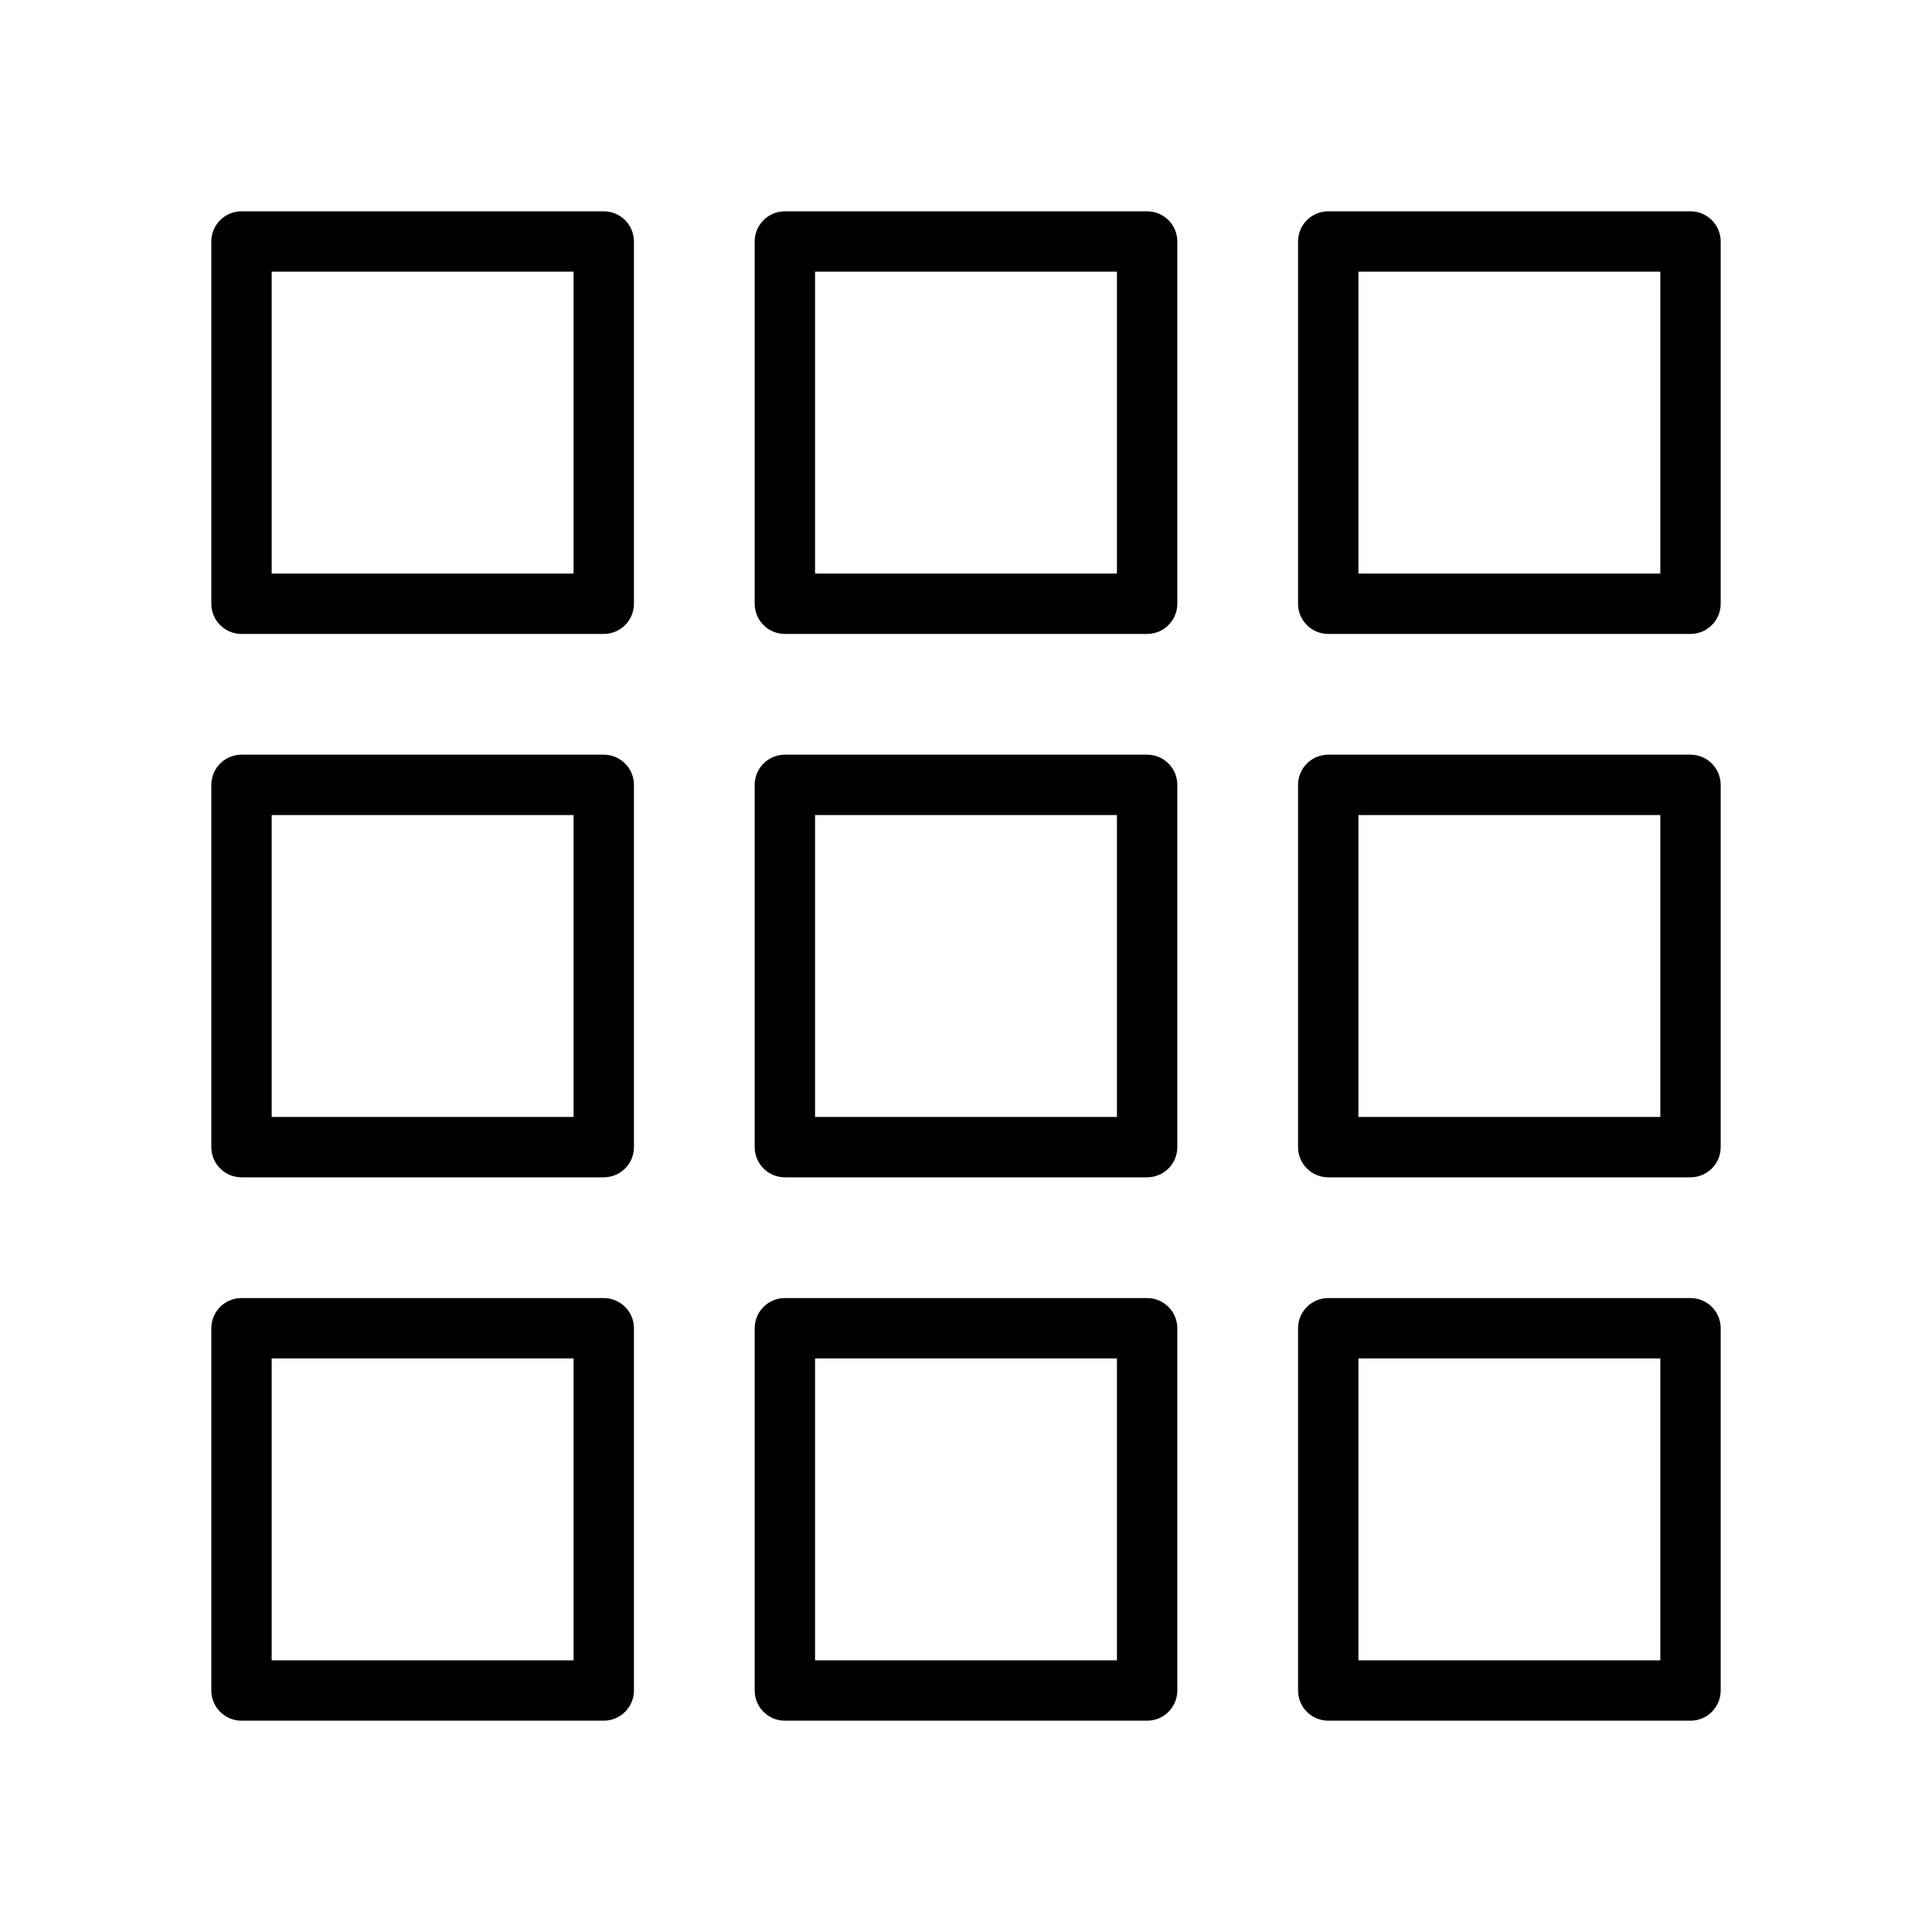
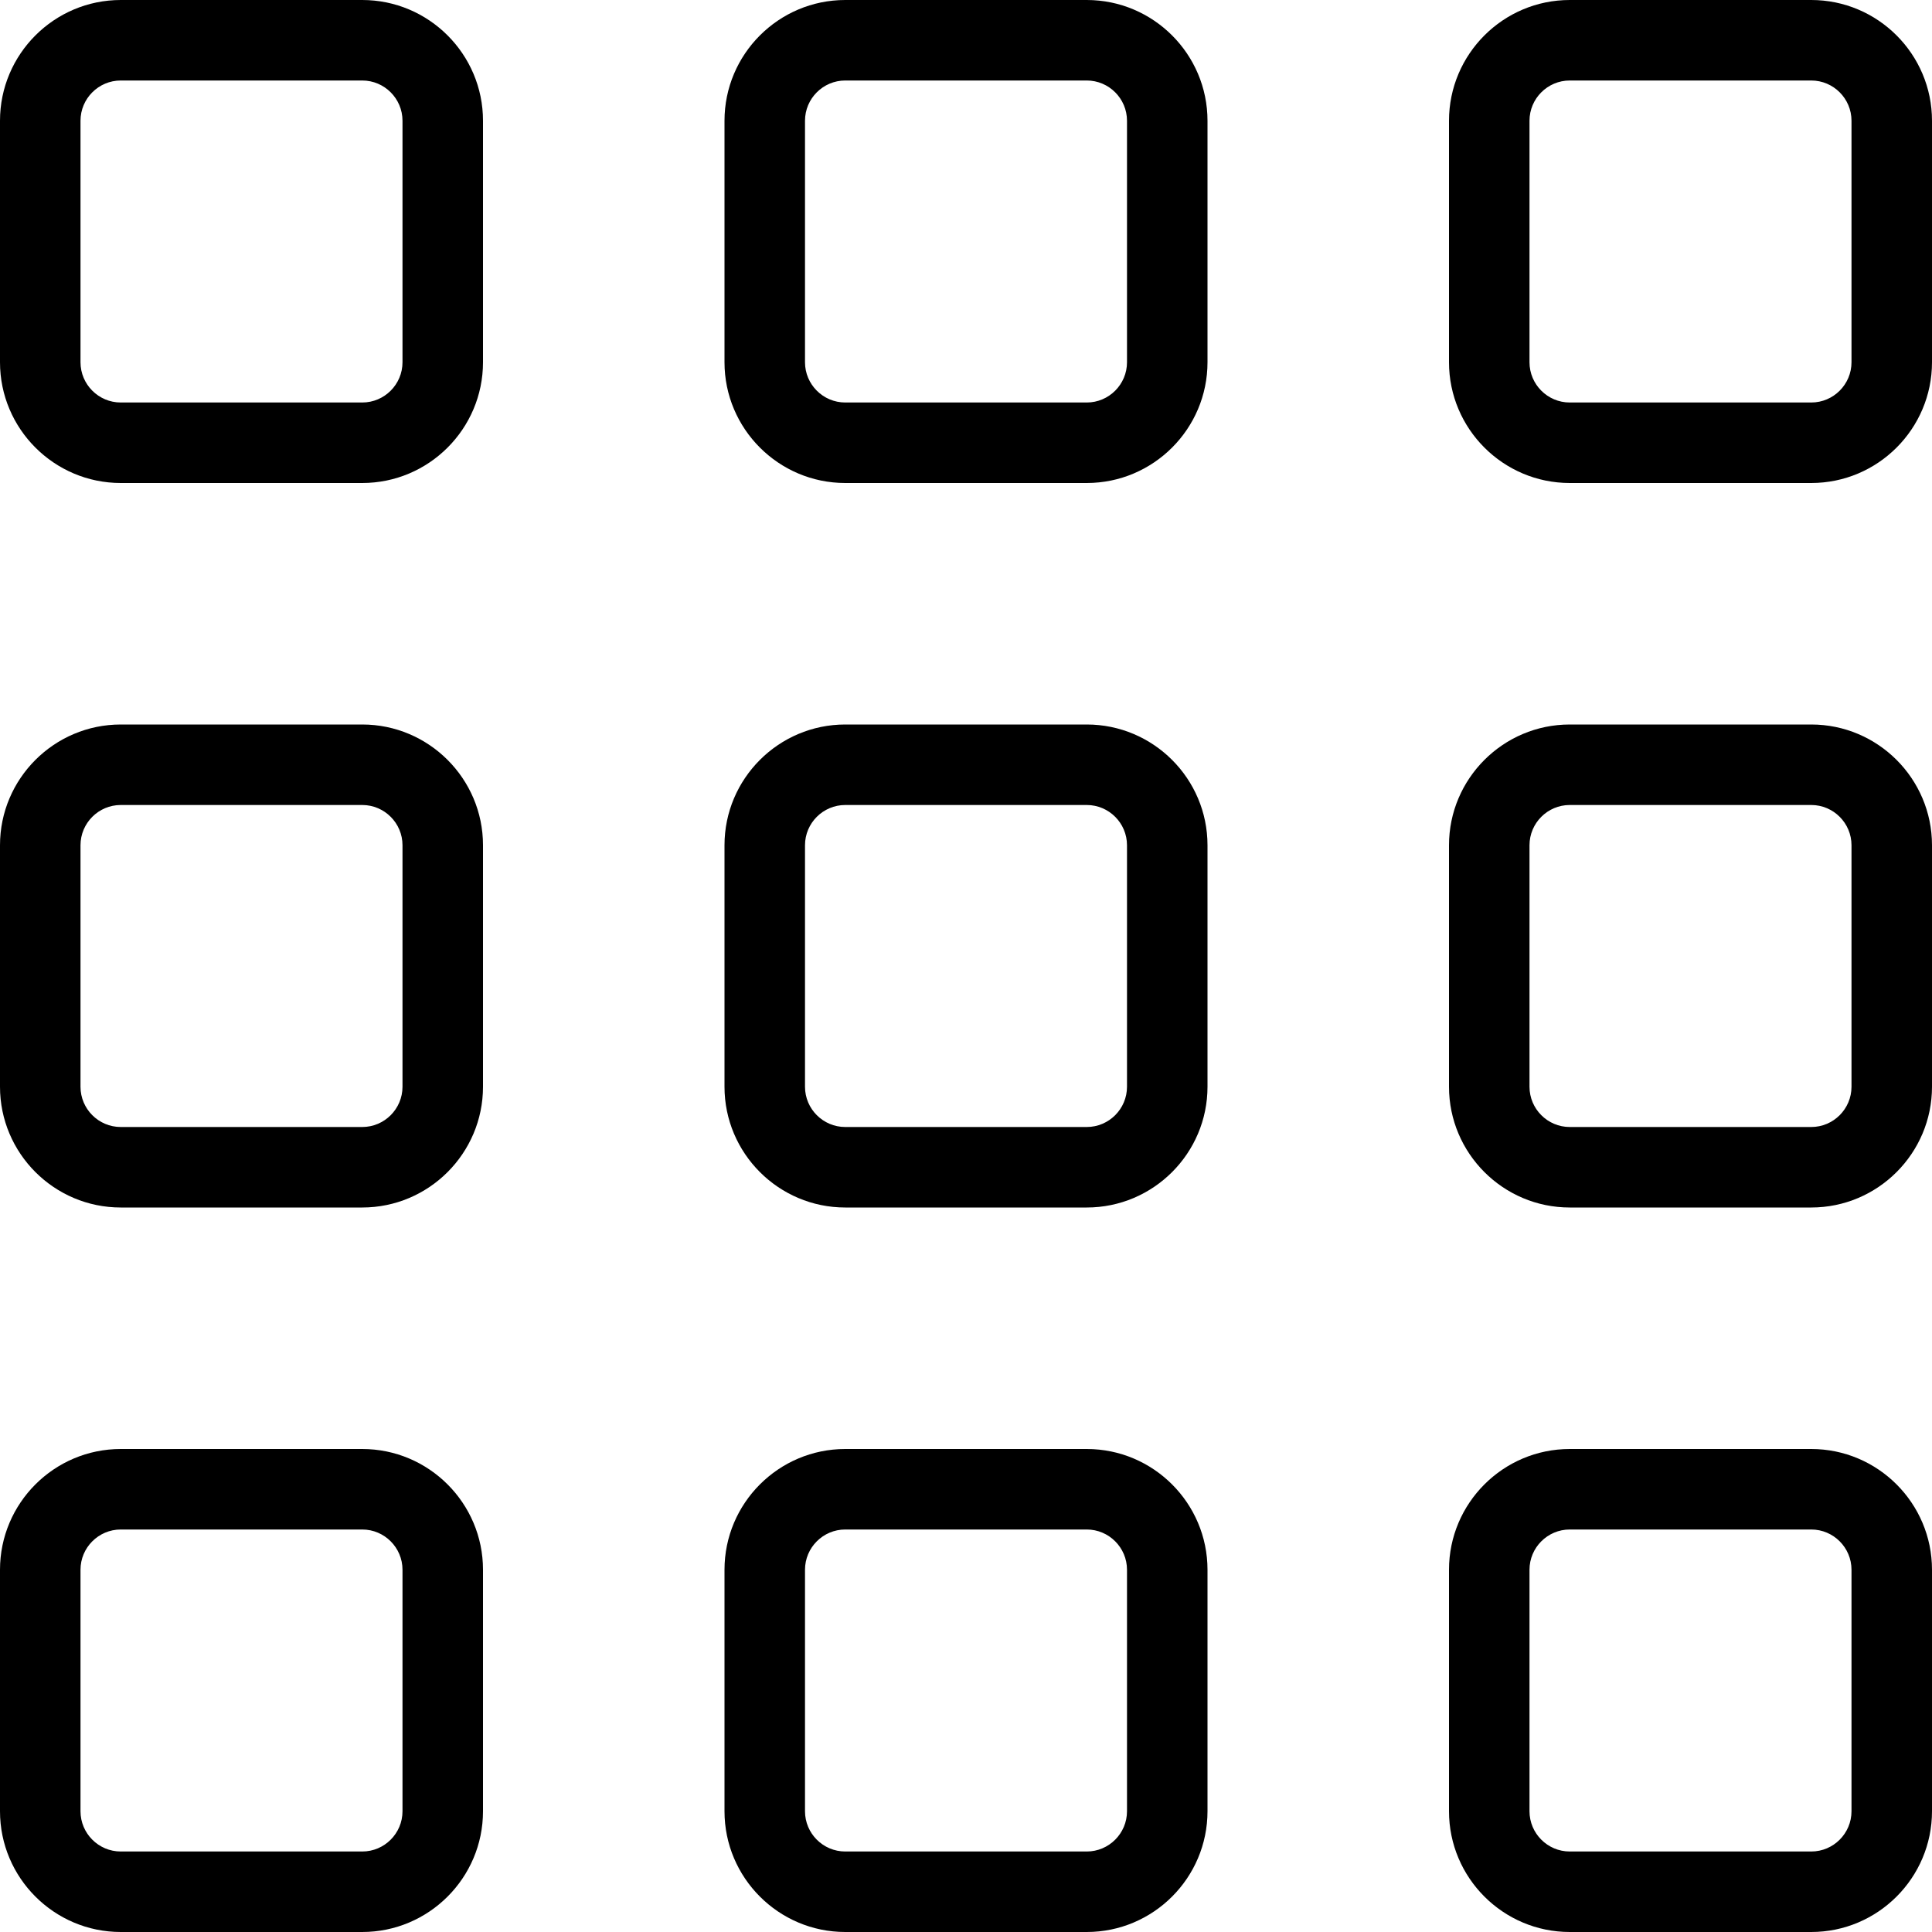
- <svg xmlns="http://www.w3.org/2000/svg" version="1.1" width="512" height="512" x="0" y="0" viewBox="0 0 32 32" style="" xml:space="preserve">
+ <svg xmlns="http://www.w3.org/2000/svg" version="1.1" width="512" height="512" x="0" y="0" viewBox="0 0 24 24" style="" xml:space="preserve" class="">
  <g>
-     <path d="m10 3.5h-6a.5.5 0 0 0 -.5.5v6a.5.5 0 0 0 .5.5h6a.5.5 0 0 0 .5-.5v-6a.5.5 0 0 0 -.5-.5zm-.5 6h-5v-5h5z" fill="#000000" data-original="#000000" />
-     <path d="m19 3.5h-6a.5.5 0 0 0 -.5.5v6a.5.5 0 0 0 .5.5h6a.5.5 0 0 0 .5-.5v-6a.5.5 0 0 0 -.5-.5zm-.5 6h-5v-5h5z" fill="#000000" data-original="#000000" />
-     <path d="m28 3.5h-6a.5.5 0 0 0 -.5.5v6a.5.5 0 0 0 .5.5h6a.5.5 0 0 0 .5-.5v-6a.5.5 0 0 0 -.5-.5zm-.5 6h-5v-5h5z" fill="#000000" data-original="#000000" />
-     <path d="m10 12.5h-6a.5.5 0 0 0 -.5.5v6a.5.5 0 0 0 .5.5h6a.5.5 0 0 0 .5-.5v-6a.5.5 0 0 0 -.5-.5zm-.5 6h-5v-5h5z" fill="#000000" data-original="#000000" />
-     <path d="m19 12.5h-6a.5.5 0 0 0 -.5.5v6a.5.5 0 0 0 .5.5h6a.5.5 0 0 0 .5-.5v-6a.5.5 0 0 0 -.5-.5zm-.5 6h-5v-5h5z" fill="#000000" data-original="#000000" />
-     <path d="m28 12.5h-6a.5.5 0 0 0 -.5.5v6a.5.5 0 0 0 .5.5h6a.5.5 0 0 0 .5-.5v-6a.5.5 0 0 0 -.5-.5zm-.5 6h-5v-5h5z" fill="#000000" data-original="#000000" />
-     <path d="m10 21.5h-6a.5.5 0 0 0 -.5.5v6a.5.5 0 0 0 .5.5h6a.5.5 0 0 0 .5-.5v-6a.5.5 0 0 0 -.5-.5zm-.5 6h-5v-5h5z" fill="#000000" data-original="#000000" />
-     <path d="m19 21.5h-6a.5.5 0 0 0 -.5.5v6a.5.5 0 0 0 .5.5h6a.5.5 0 0 0 .5-.5v-6a.5.5 0 0 0 -.5-.5zm-.5 6h-5v-5h5z" fill="#000000" data-original="#000000" />
-     <path d="m28 21.5h-6a.5.5 0 0 0 -.5.5v6a.5.5 0 0 0 .5.5h6a.5.5 0 0 0 .5-.5v-6a.5.5 0 0 0 -.5-.5zm-.5 6h-5v-5h5z" fill="#000000" data-original="#000000" />
+     <path d="m4.5 6h-3c-.827 0-1.5-.673-1.5-1.5v-3c0-.827.673-1.5 1.5-1.5h3c.827 0 1.5.673 1.5 1.5v3c0 .827-.673 1.5-1.5 1.5zm-3-5c-.276 0-.5.225-.5.5v3c0 .275.224.5.5.5h3c.276 0 .5-.225.5-.5v-3c0-.275-.224-.5-.5-.5z" fill="#000000" data-original="#000000" class="" />
+     <path d="m4.5 15h-3c-.827 0-1.5-.673-1.5-1.5v-3c0-.827.673-1.5 1.5-1.5h3c.827 0 1.5.673 1.5 1.5v3c0 .827-.673 1.5-1.5 1.5zm-3-5c-.276 0-.5.225-.5.5v3c0 .275.224.5.5.5h3c.276 0 .5-.225.5-.5v-3c0-.275-.224-.5-.5-.5z" fill="#000000" data-original="#000000" class="" />
+     <path d="m4.5 24h-3c-.827 0-1.5-.673-1.5-1.5v-3c0-.827.673-1.5 1.5-1.5h3c.827 0 1.5.673 1.5 1.5v3c0 .827-.673 1.5-1.5 1.5zm-3-5c-.276 0-.5.225-.5.5v3c0 .275.224.5.5.5h3c.276 0 .5-.225.5-.5v-3c0-.275-.224-.5-.5-.5z" fill="#000000" data-original="#000000" class="" />
+     <path d="m13.5 6h-3c-.827 0-1.5-.673-1.5-1.5v-3c0-.827.673-1.5 1.5-1.5h3c.827 0 1.5.673 1.5 1.5v3c0 .827-.673 1.5-1.5 1.5zm-3-5c-.276 0-.5.225-.5.5v3c0 .275.224.5.5.5h3c.276 0 .5-.225.5-.5v-3c0-.275-.224-.5-.5-.5z" fill="#000000" data-original="#000000" class="" />
+     <path d="m13.5 15h-3c-.827 0-1.5-.673-1.5-1.5v-3c0-.827.673-1.5 1.5-1.5h3c.827 0 1.5.673 1.5 1.5v3c0 .827-.673 1.5-1.5 1.5zm-3-5c-.276 0-.5.225-.5.5v3c0 .275.224.5.5.5h3c.276 0 .5-.225.5-.5v-3c0-.275-.224-.5-.5-.5z" fill="#000000" data-original="#000000" class="" />
+     <path d="m13.5 24h-3c-.827 0-1.5-.673-1.5-1.5v-3c0-.827.673-1.5 1.5-1.5h3c.827 0 1.5.673 1.5 1.5v3c0 .827-.673 1.5-1.5 1.5zm-3-5c-.276 0-.5.225-.5.5v3c0 .275.224.5.5.5h3c.276 0 .5-.225.5-.5v-3c0-.275-.224-.5-.5-.5z" fill="#000000" data-original="#000000" class="" />
+     <path d="m22.5 6h-3c-.827 0-1.5-.673-1.5-1.5v-3c0-.827.673-1.5 1.5-1.5h3c.827 0 1.5.673 1.5 1.5v3c0 .827-.673 1.5-1.5 1.5zm-3-5c-.276 0-.5.225-.5.5v3c0 .275.224.5.5.5h3c.276 0 .5-.225.5-.5v-3c0-.275-.224-.5-.5-.5z" fill="#000000" data-original="#000000" class="" />
+     <path d="m22.5 15h-3c-.827 0-1.5-.673-1.5-1.5v-3c0-.827.673-1.5 1.5-1.5h3c.827 0 1.5.673 1.5 1.5v3c0 .827-.673 1.5-1.5 1.5zm-3-5c-.276 0-.5.225-.5.5v3c0 .275.224.5.5.5h3c.276 0 .5-.225.5-.5v-3c0-.275-.224-.5-.5-.5z" fill="#000000" data-original="#000000" class="" />
+     <path d="m22.5 24h-3c-.827 0-1.5-.673-1.5-1.5v-3c0-.827.673-1.5 1.5-1.5h3c.827 0 1.5.673 1.5 1.5v3c0 .827-.673 1.5-1.5 1.5zm-3-5c-.276 0-.5.225-.5.5v3c0 .275.224.5.5.5h3c.276 0 .5-.225.5-.5v-3c0-.275-.224-.5-.5-.5z" fill="#000000" data-original="#000000" class="" style="" />
  </g>
</svg>
